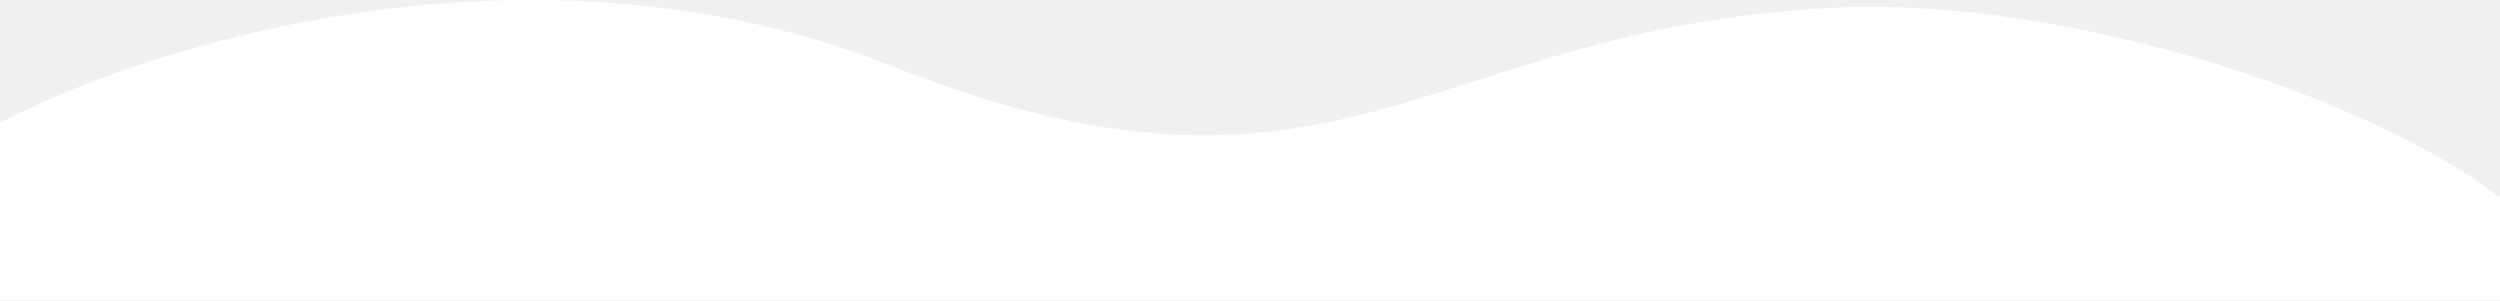
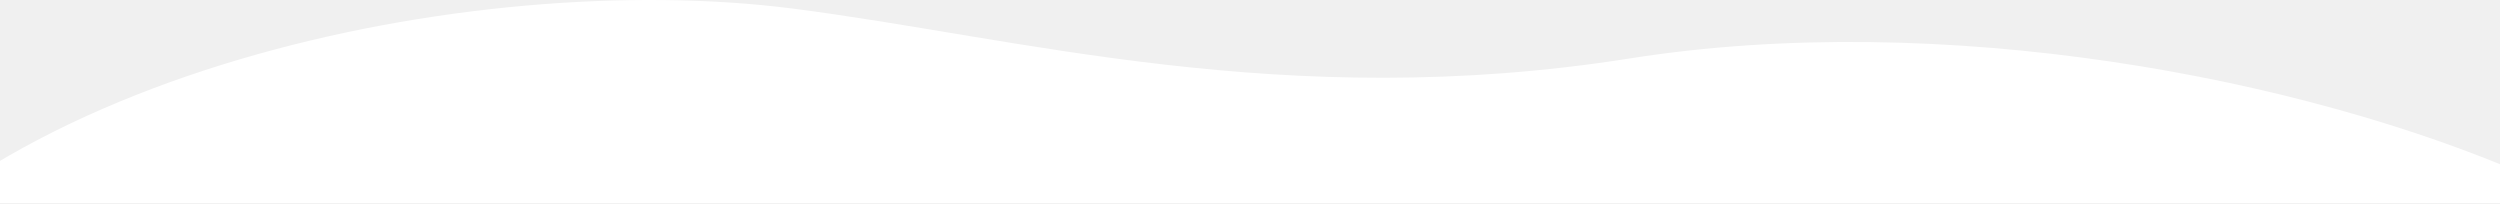
- <svg xmlns="http://www.w3.org/2000/svg" className="wave" width="1440" height="173" viewBox="0 0 1440 173" fill="none">
-   <path d="M513.018 37.793C306.666 -43.962 85.026 25.737 0 70.806V173H1440V113.865C1368.82 57.84 1192.42 -2.275 1056.1 4.494C819.054 16.264 770.958 139.988 513.018 37.793Z" fill="white" />
+ <svg xmlns="http://www.w3.org/2000/svg" width="1440" height="117" viewBox="0 0 1440 117" fill="none">
+   <g clip-path="url(#clip0)">
+     <path d="M455.5 4.804C272.5 -18.331 -18.617 41.298 -116.448 200.966C-136.232 228.375 -229.418 413.4 503.148 445.906C1463.99 488.543 1449.61 300.387 1517.5 276.804C1766.5 190.304 1298.5 -23.196 938.729 33.667C739.048 65.228 586.208 21.328 455.5 4.804Z" fill="white" />
+   </g>
+   <defs>
+     <clipPath id="clip0">
+       <rect width="1718" height="117" fill="white" transform="translate(-131)" />
+     </clipPath>
+   </defs>
</svg>
